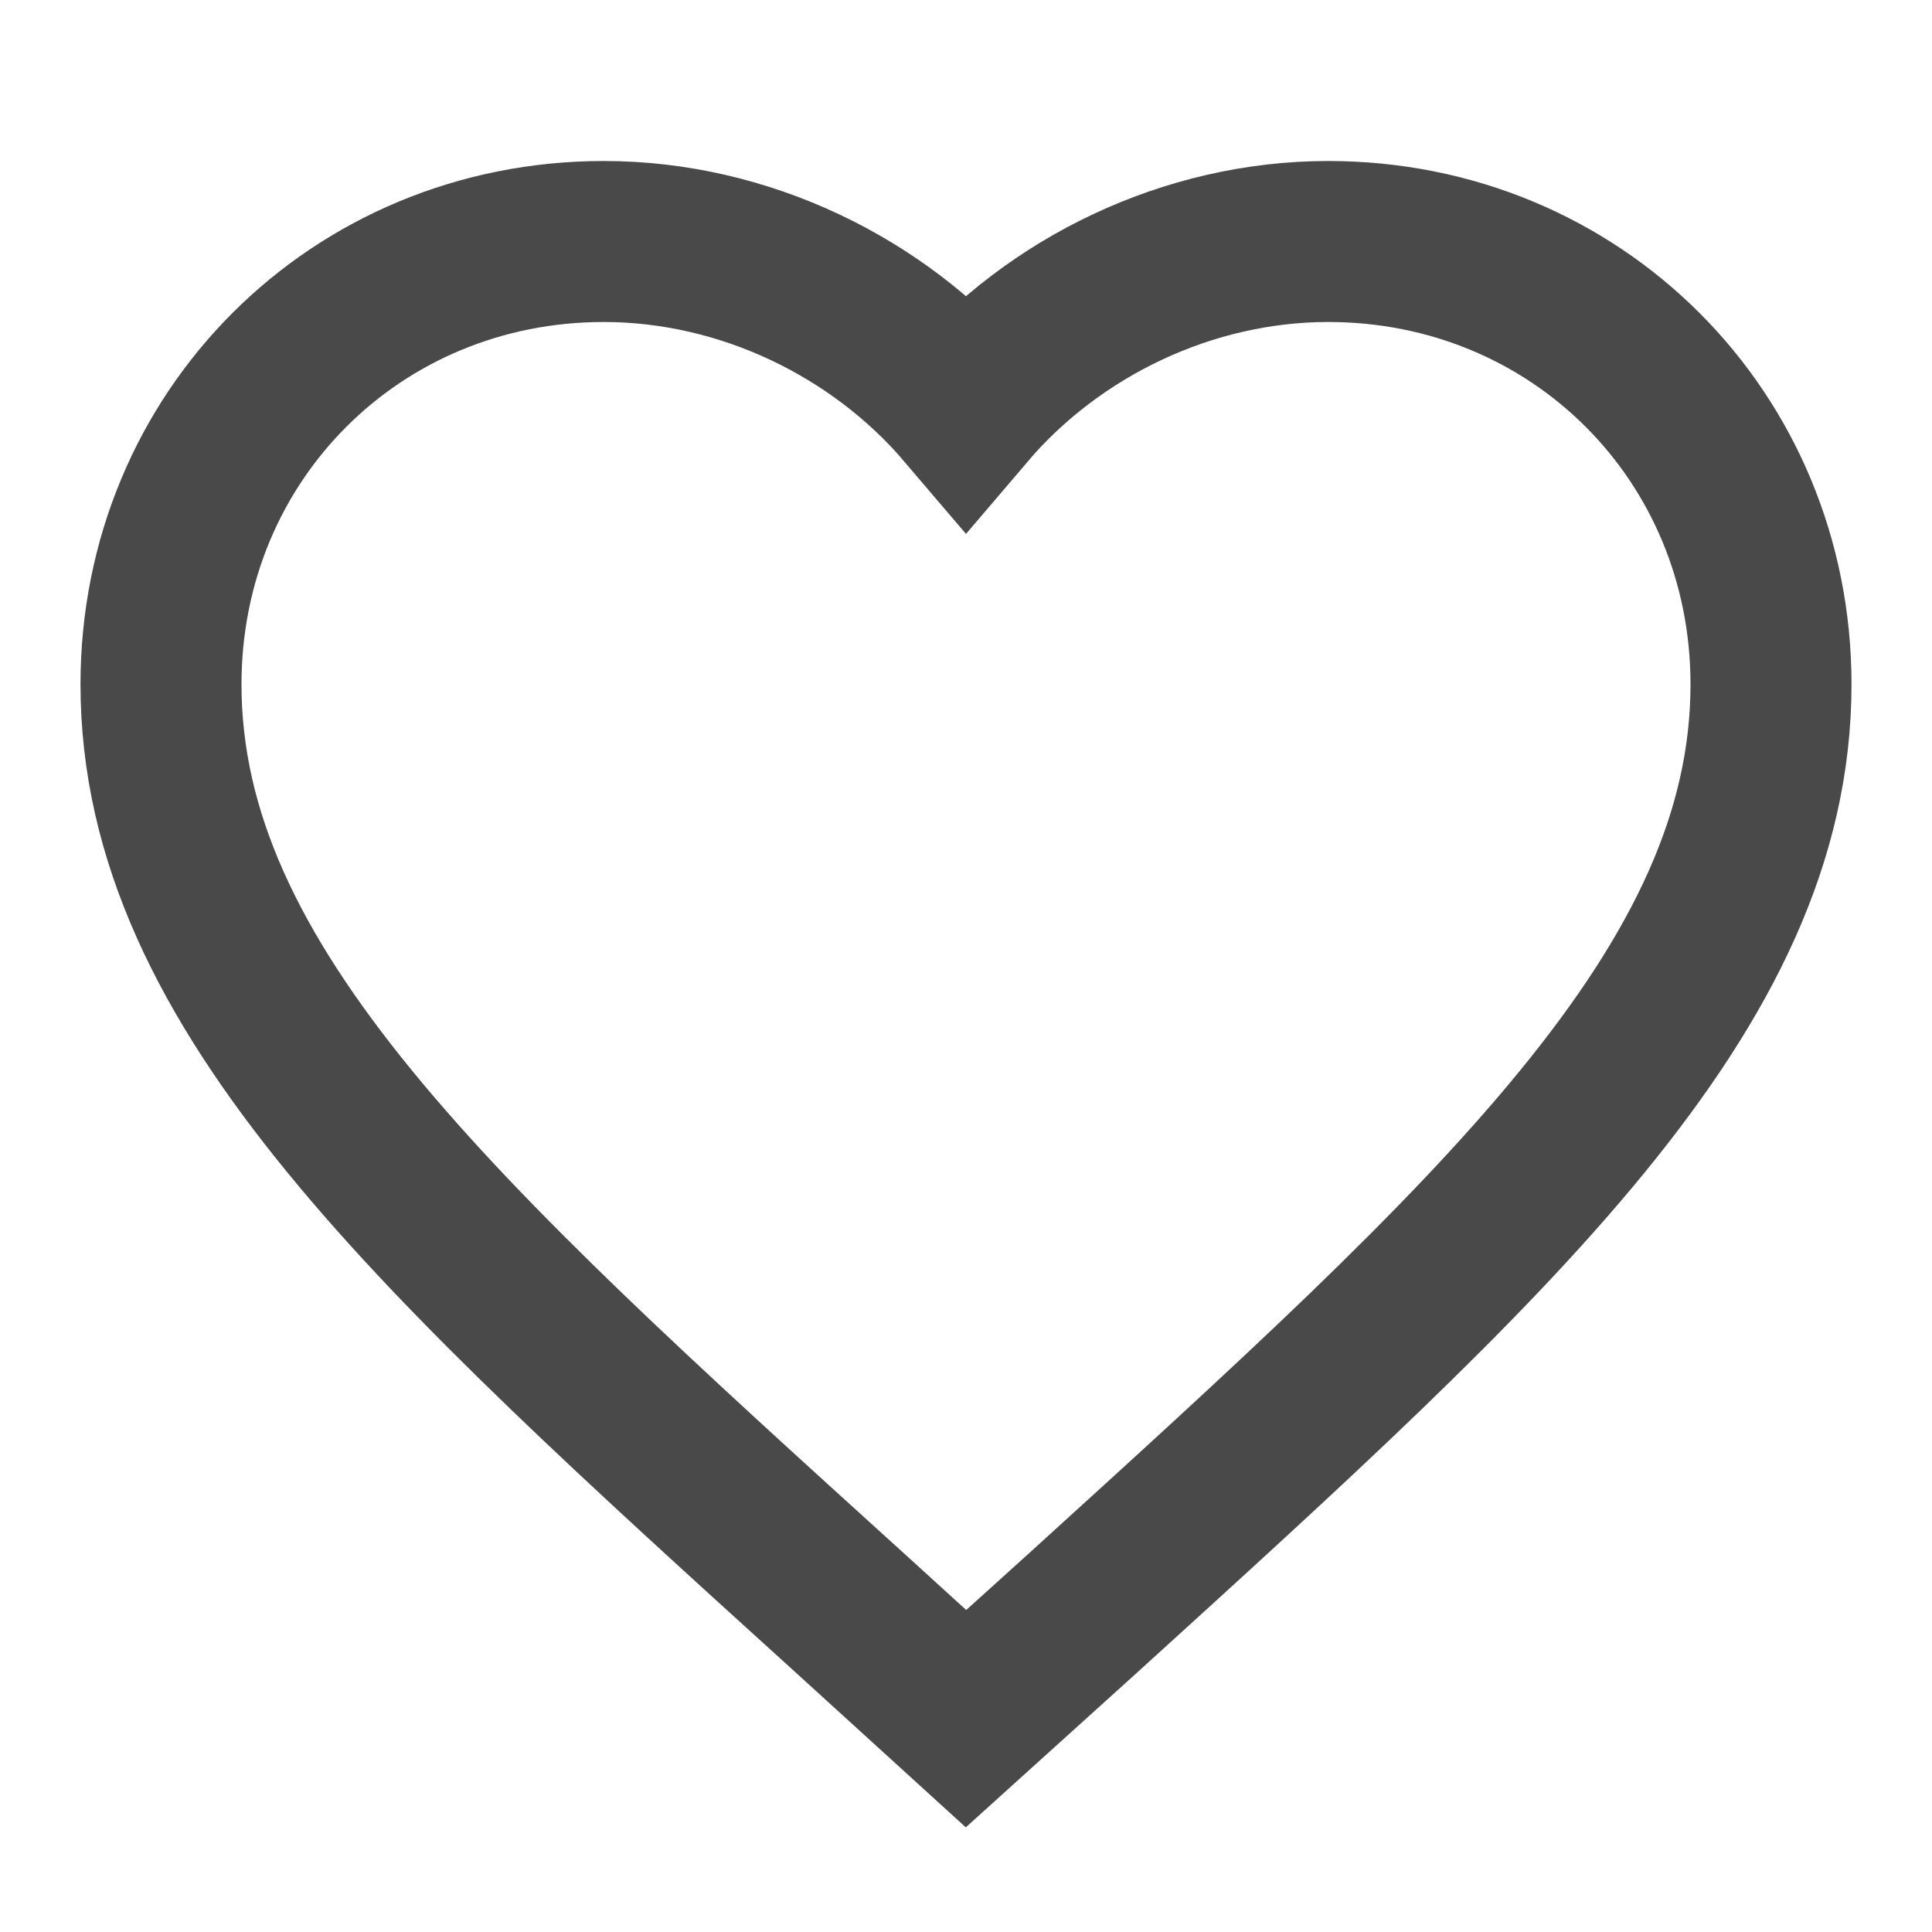
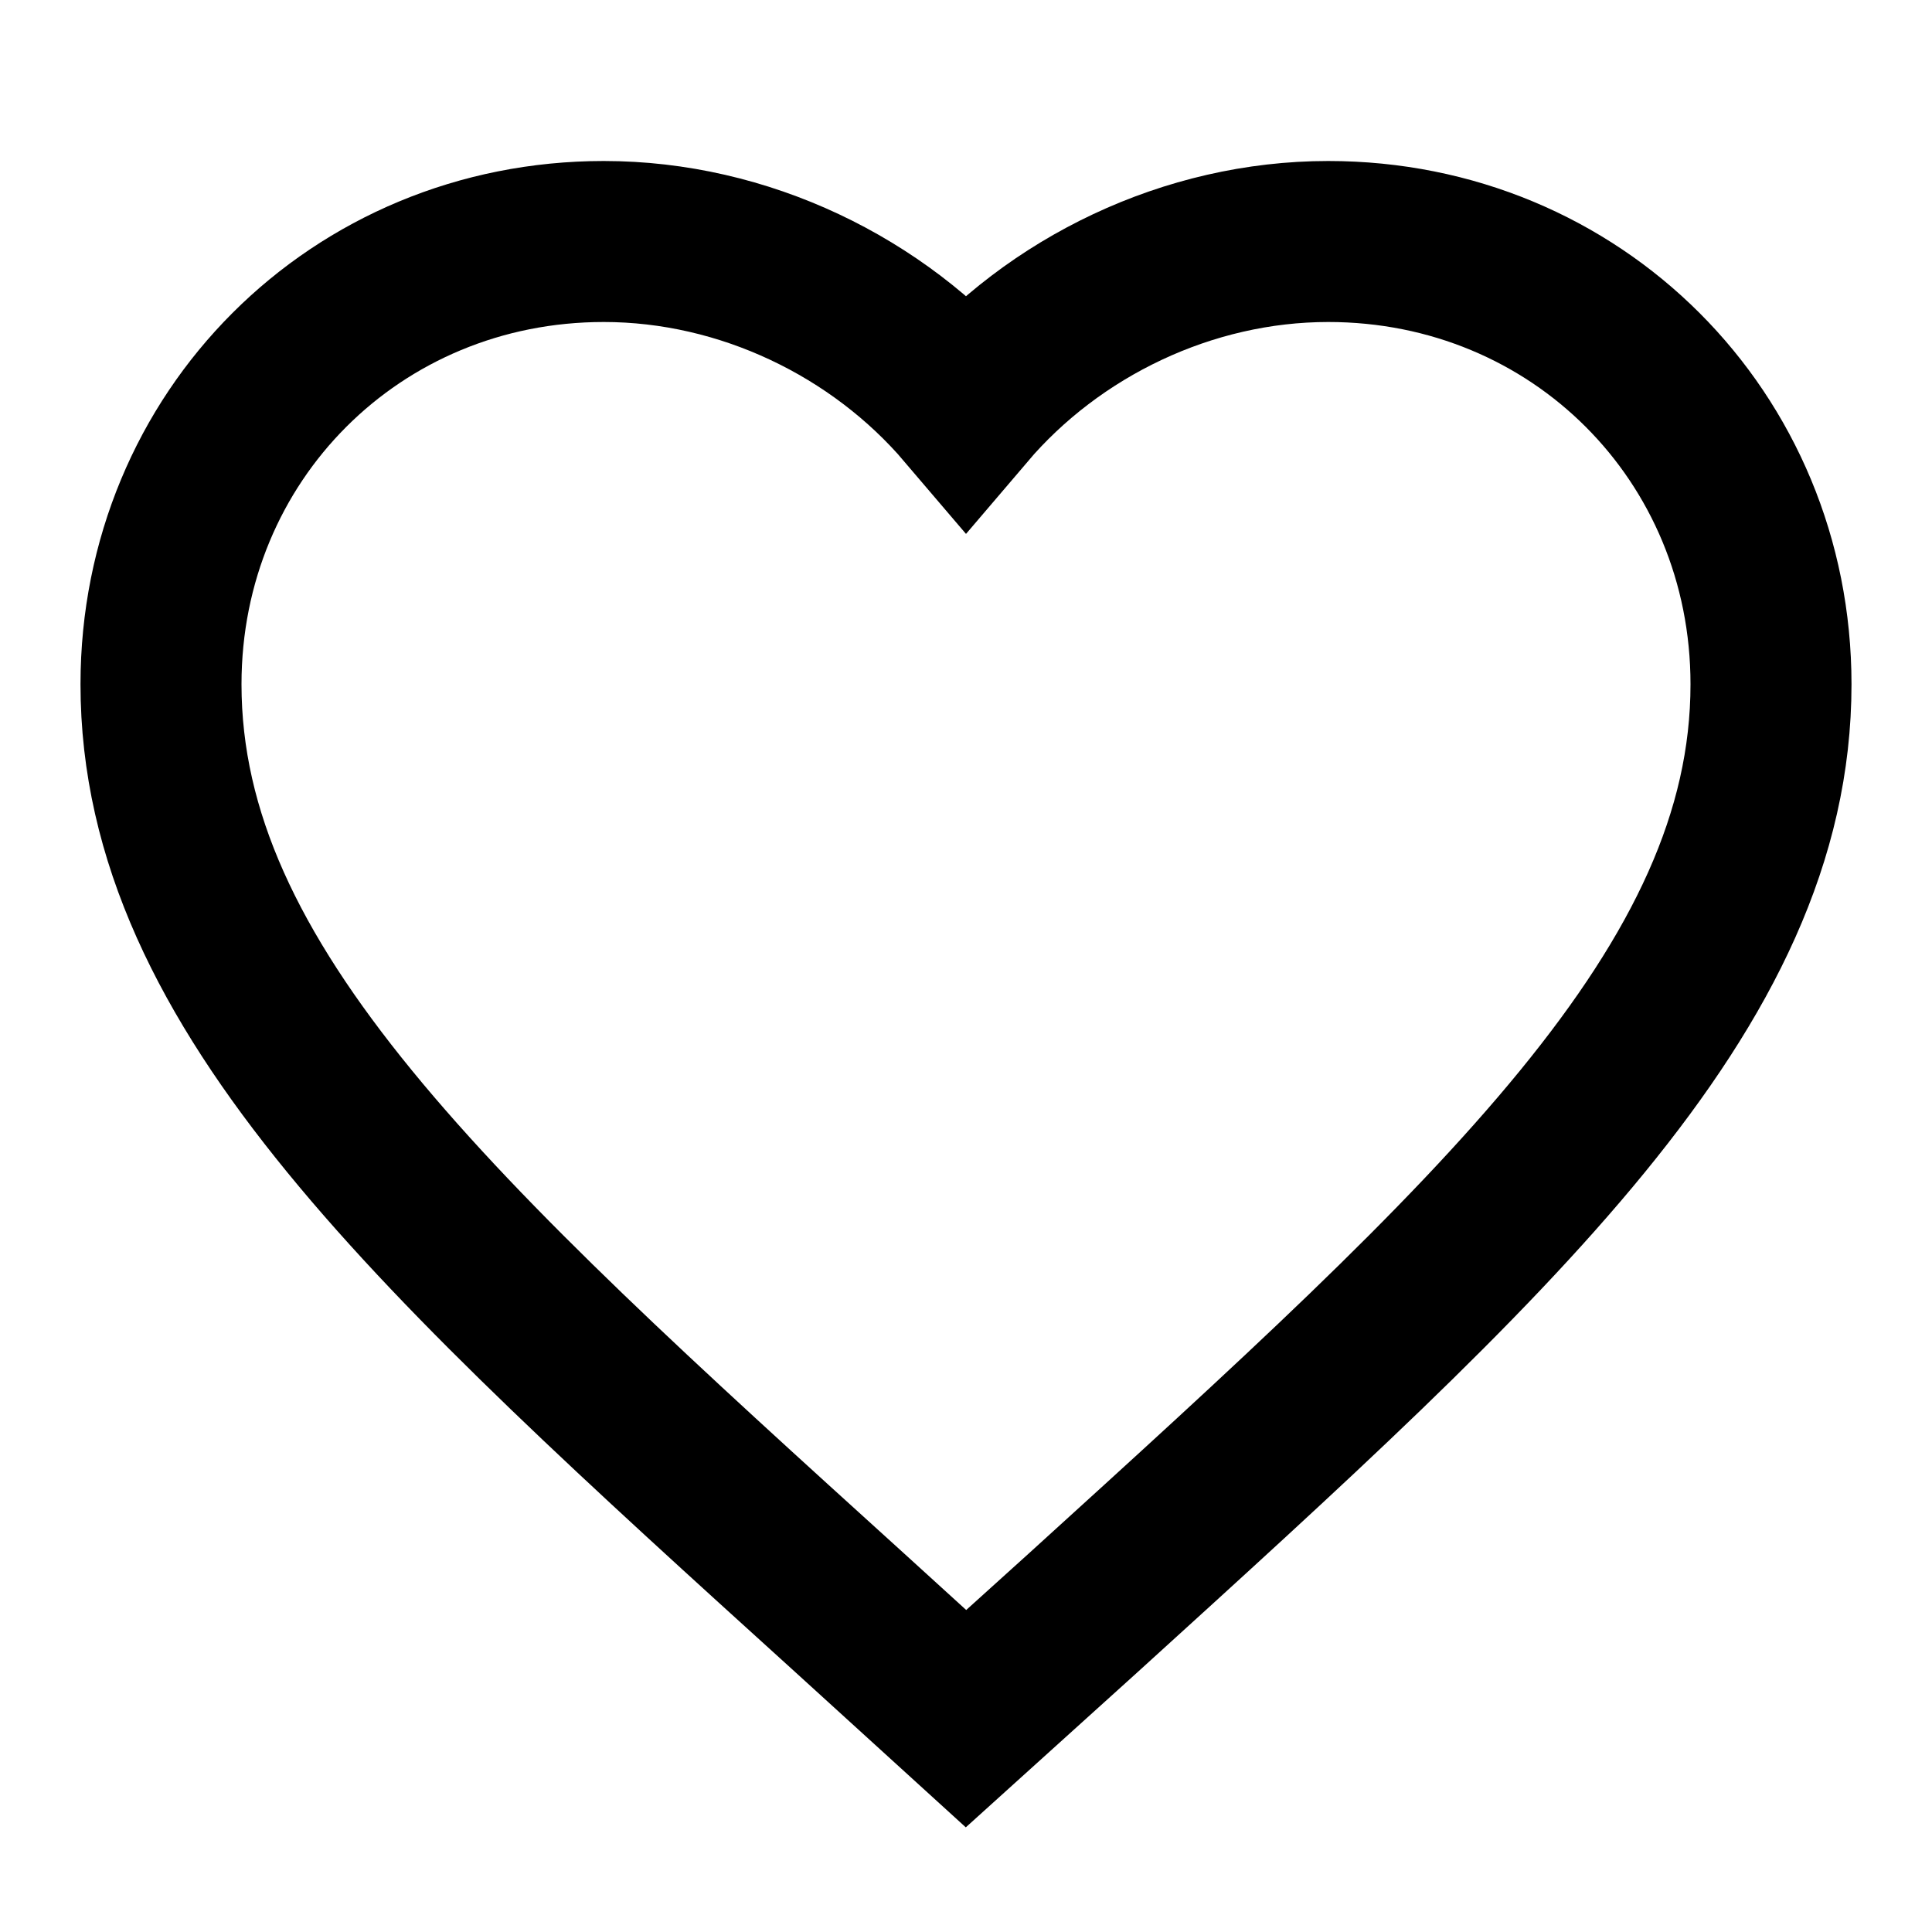
<svg xmlns="http://www.w3.org/2000/svg" width="24" height="24" viewBox="0 0 24 24" fill="none">
-   <path d="M12 21.35L10.55 20.03C5.4 15.36 2 12.28 2 8.5C2 5.42 4.42 3 7.5 3C9.24 3 10.91 3.81 12 5.09C13.09 3.81 14.76 3 16.5 3C19.58 3 22 5.42 22 8.5C22 12.28 18.6 15.36 13.45 20.04L12 21.35Z" stroke="#494949" stroke-width="2" />
+   <path d="M12 21.35L10.55 20.03C5.4 15.36 2 12.28 2 8.5C2 5.42 4.42 3 7.5 3C9.24 3 10.91 3.81 12 5.09C13.09 3.81 14.76 3 16.5 3C19.58 3 22 5.42 22 8.5C22 12.28 18.6 15.36 13.45 20.04L12 21.35Z" stroke="currentColor" stroke-width="2" />
</svg>
